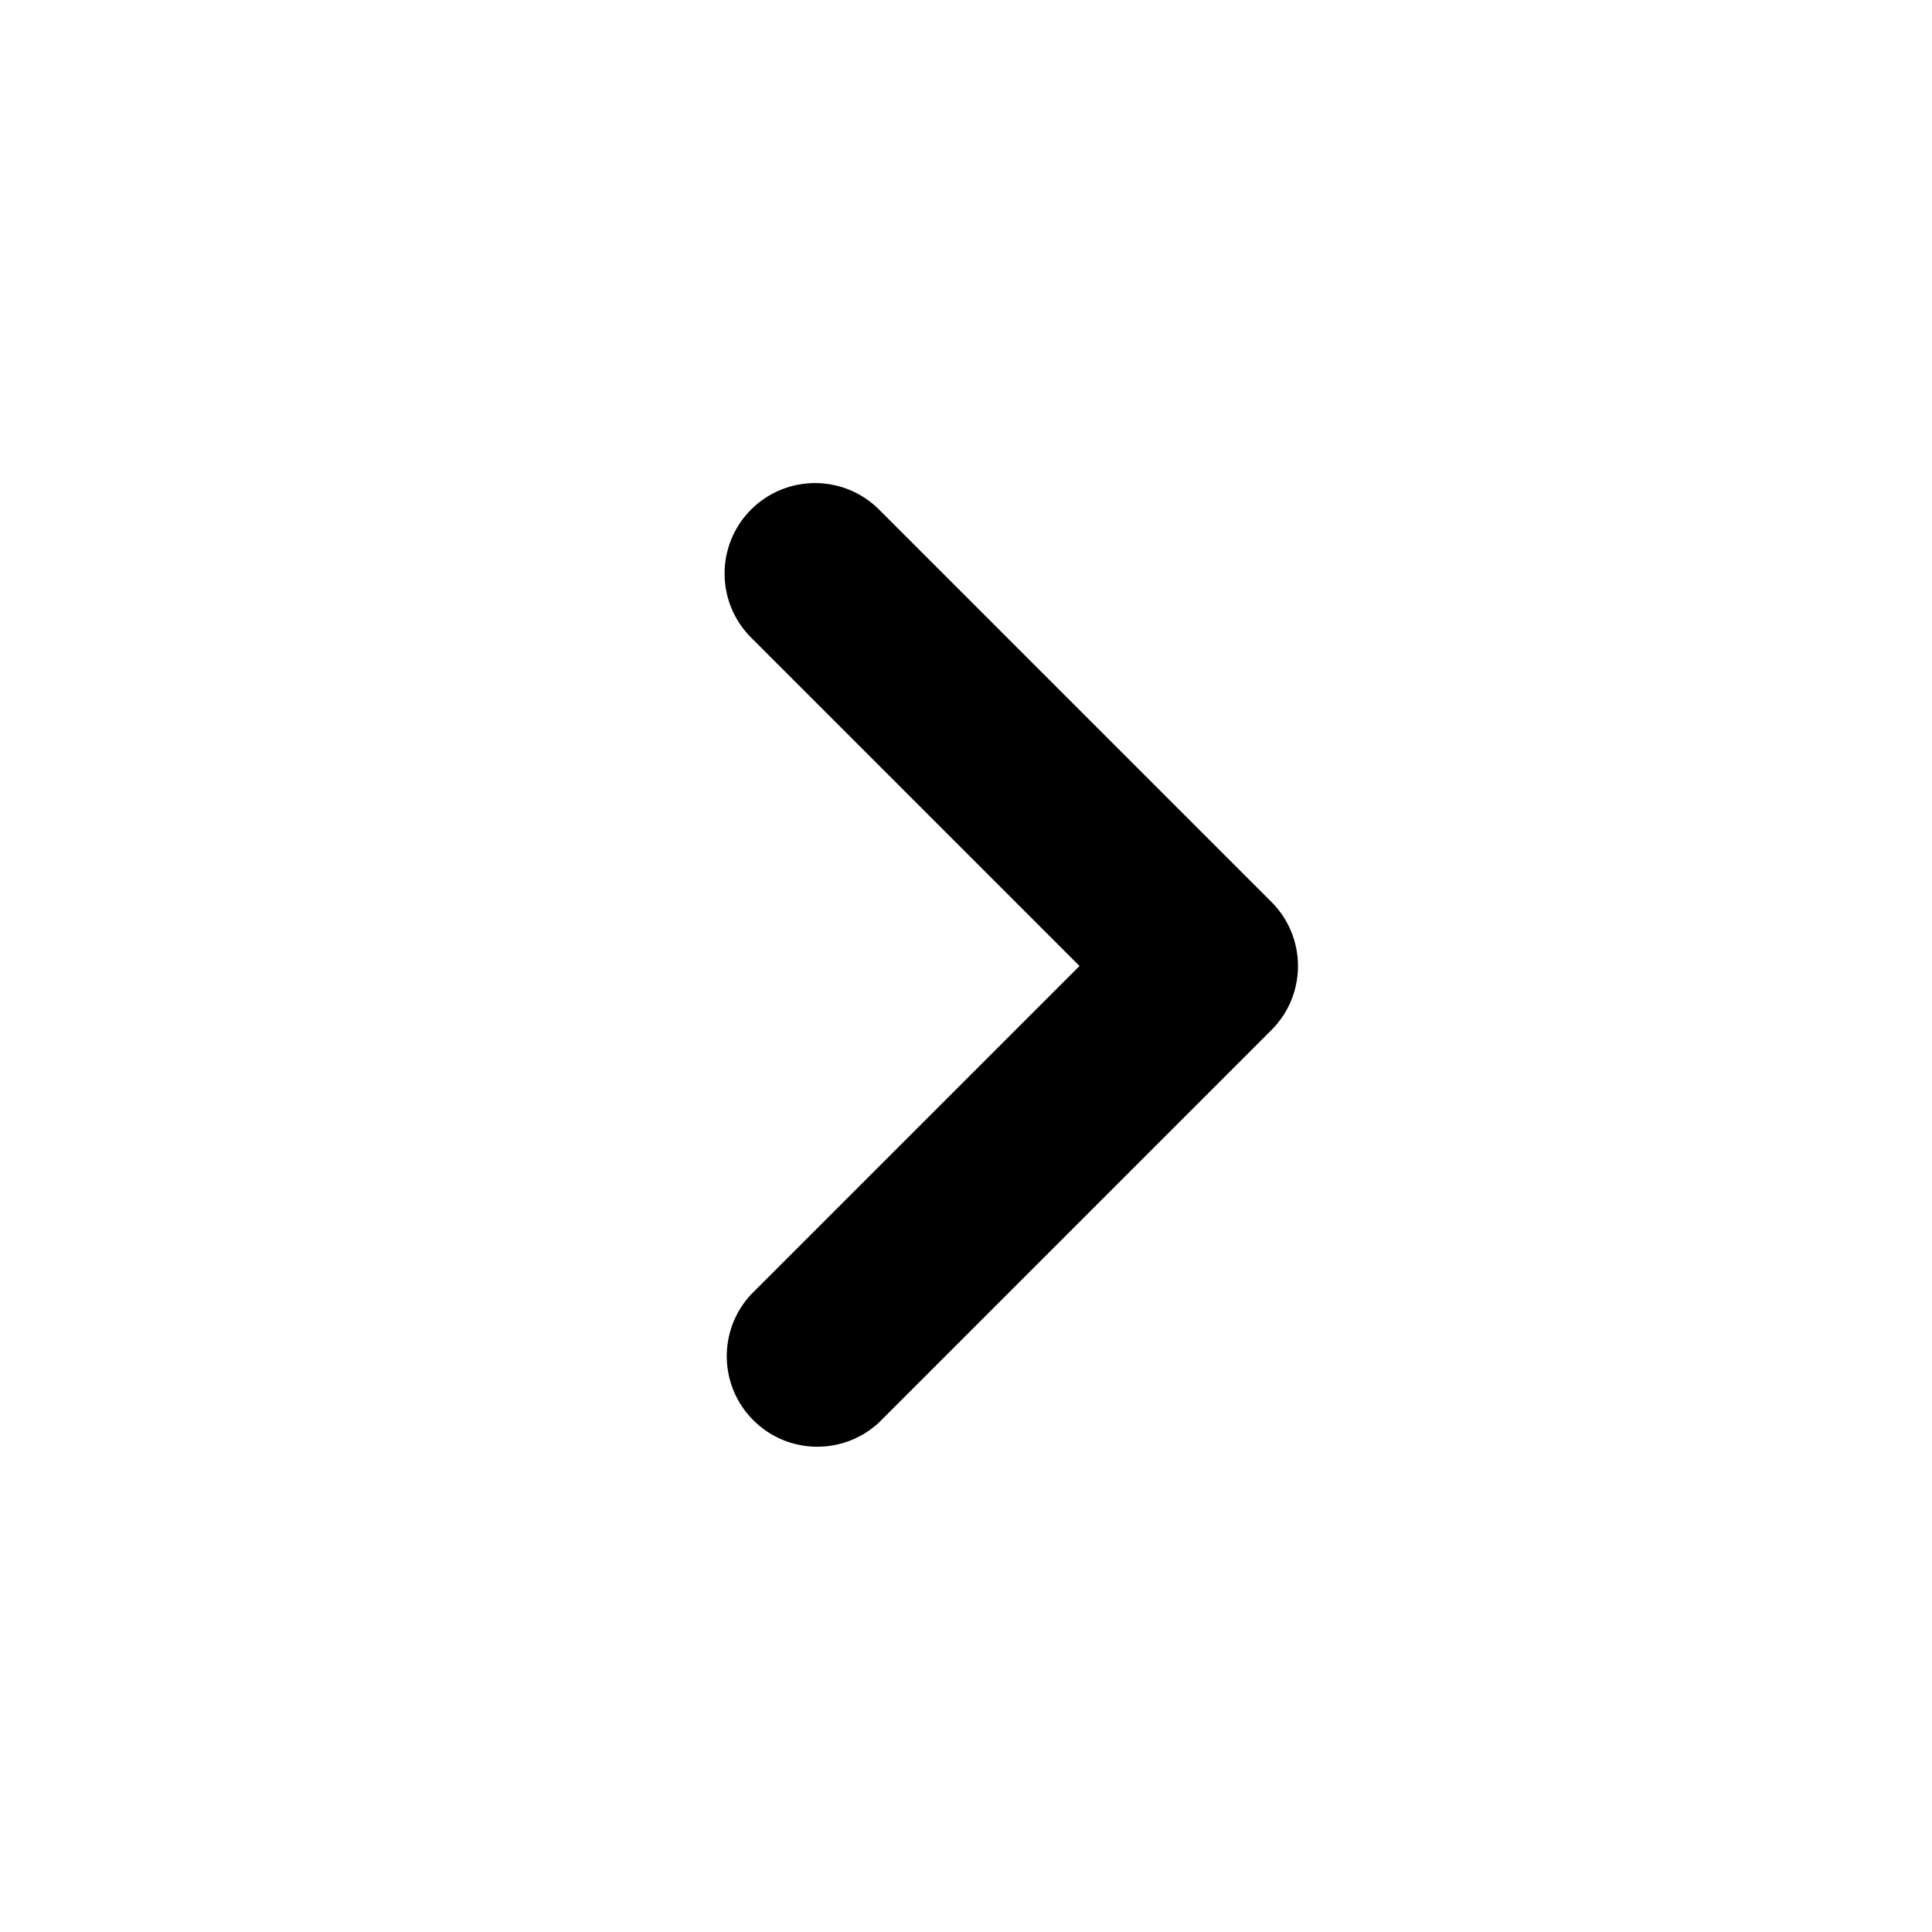
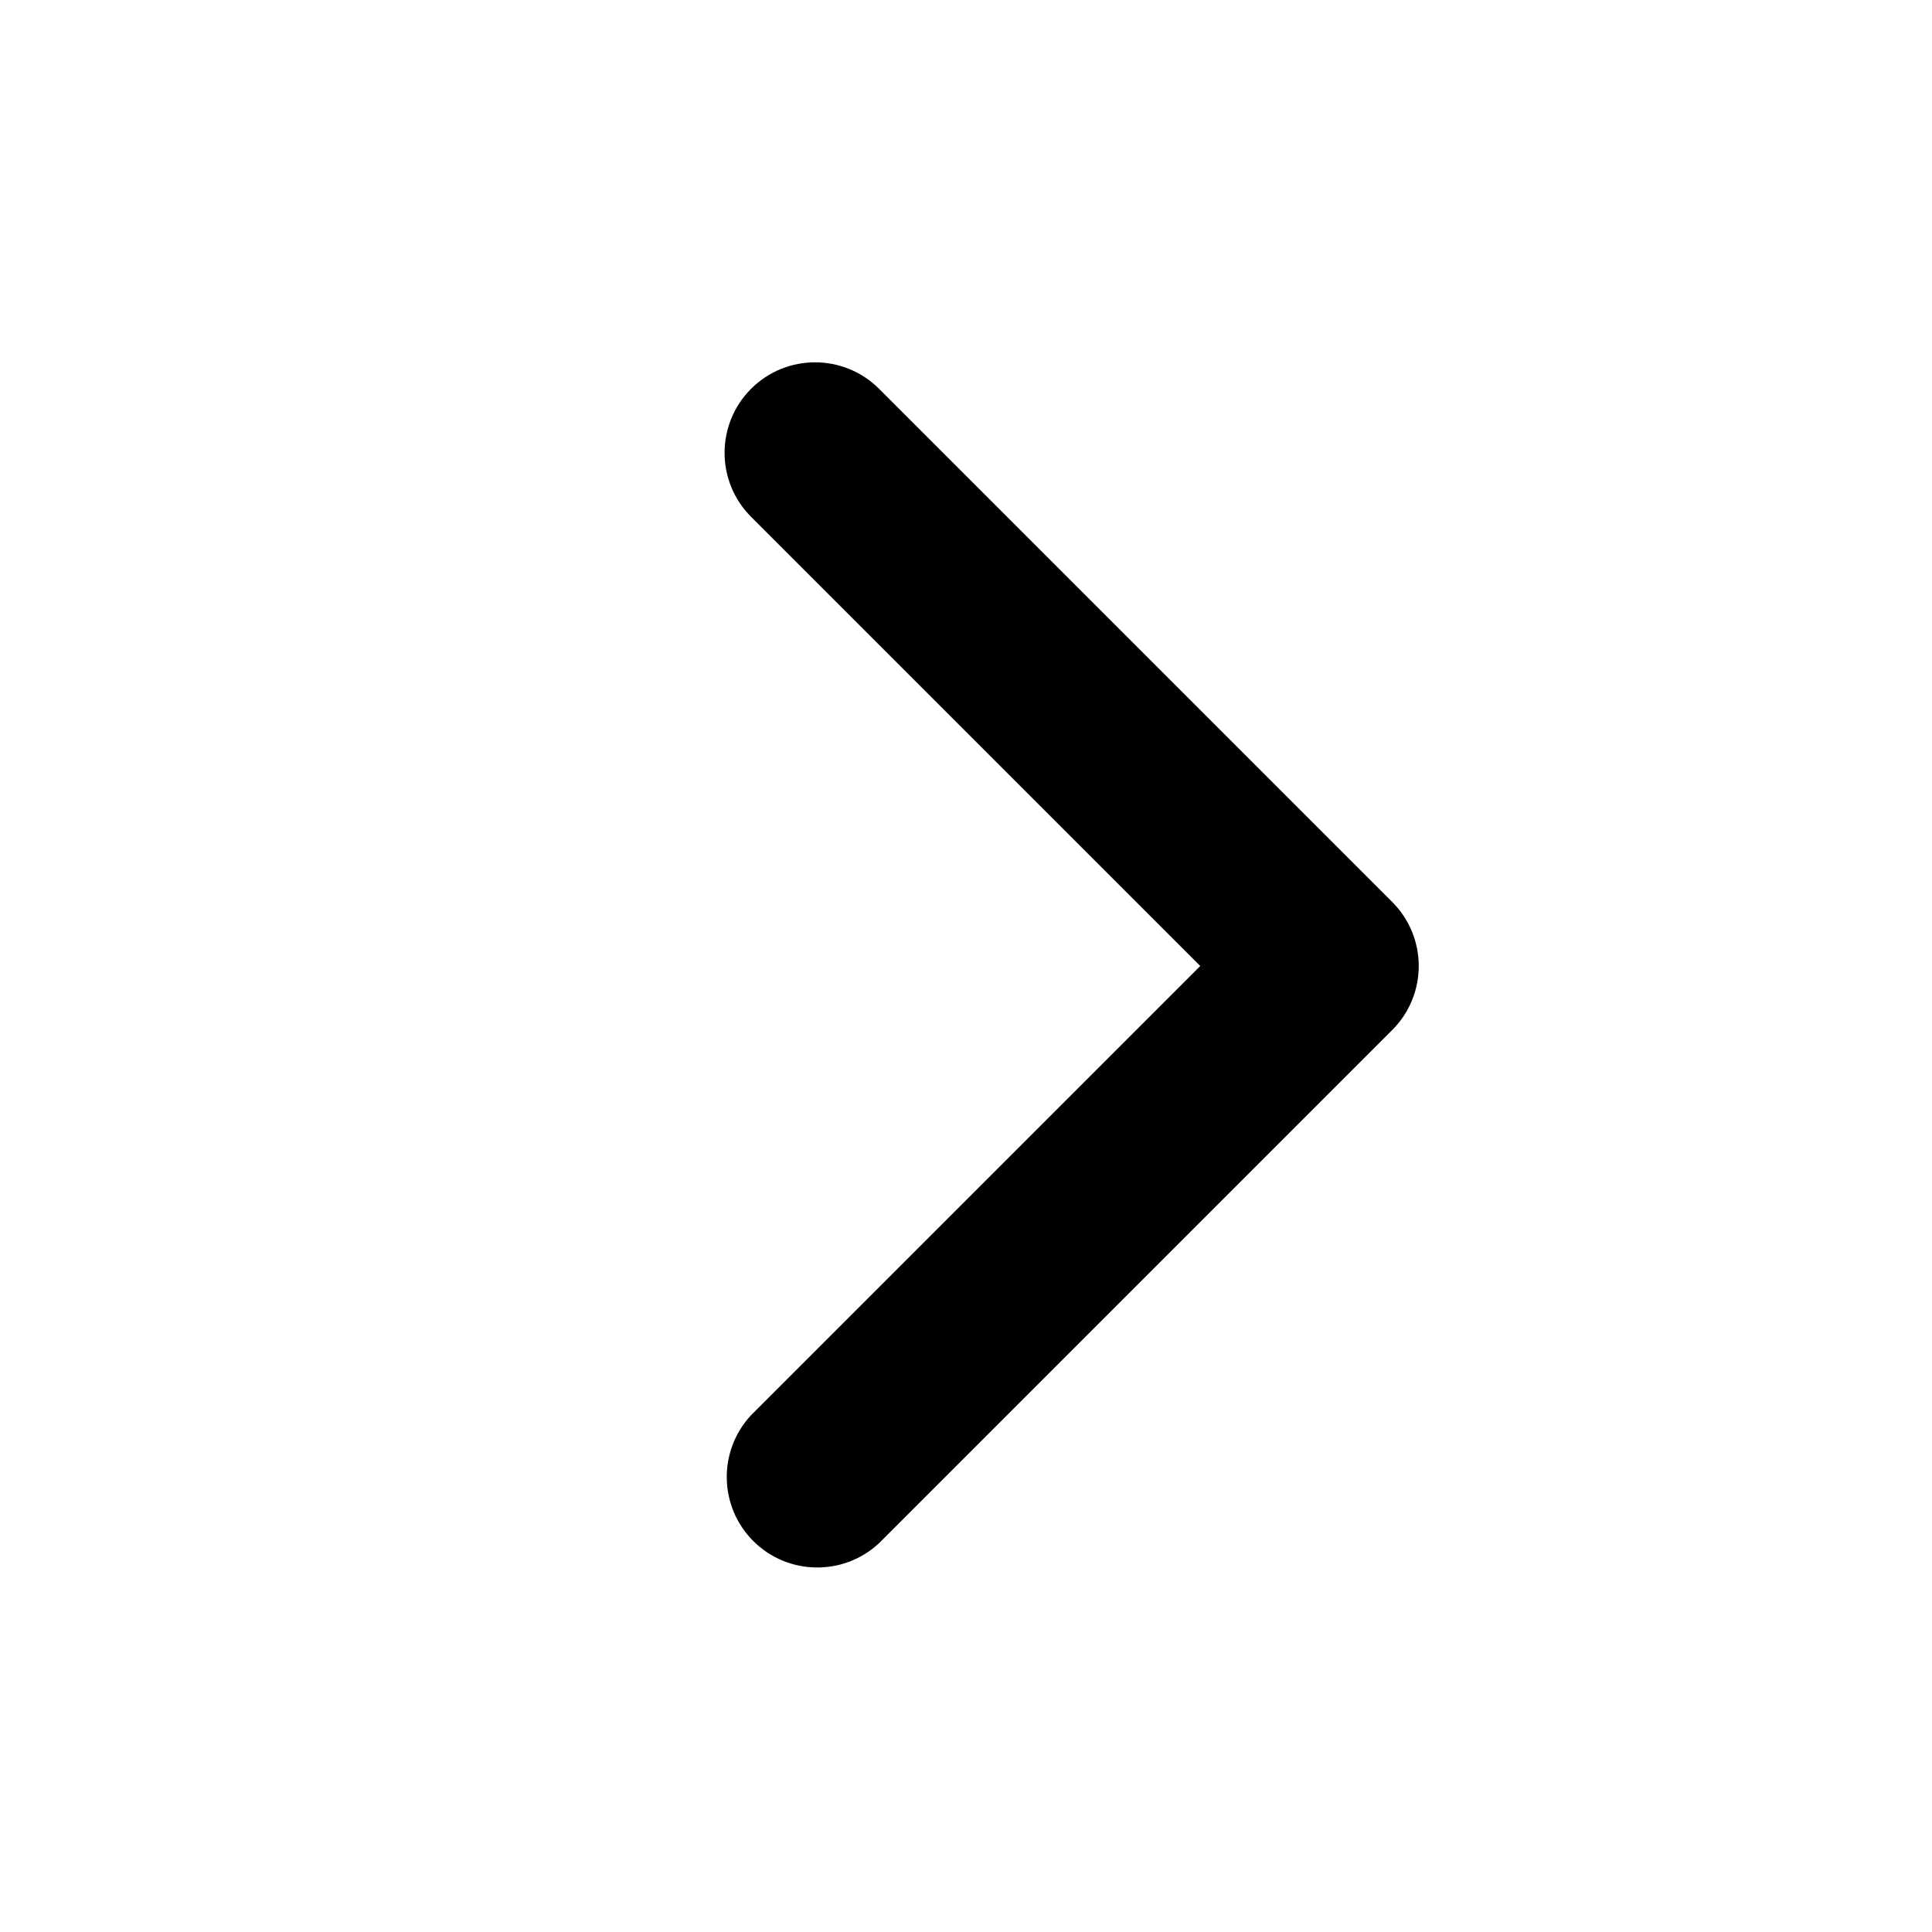
<svg xmlns="http://www.w3.org/2000/svg" viewBox="0 0 16 16">
-   <path d="M6.22 4.22a.75.75 0 0 1 1.06 0l3.25 3.25a.75.75 0 0 1 0 1.06l-3.25 3.25a.75.75 0 0 1-1.06-1.06L8.94 8 6.22 5.28a.75.75 0 0 1 0-1.06Z" />
+   <path d="M6.22 3.22a.75.75 0 0 1 1.06 0l4.25 4.25a.75.75 0 0 1 0 1.06l-4.25 4.25a.751.751 0 0 1-1.042-.018.751.751 0 0 1-.018-1.042L9.94 8 6.22 4.28a.75.75 0 0 1 0-1.06Z" />
</svg>
